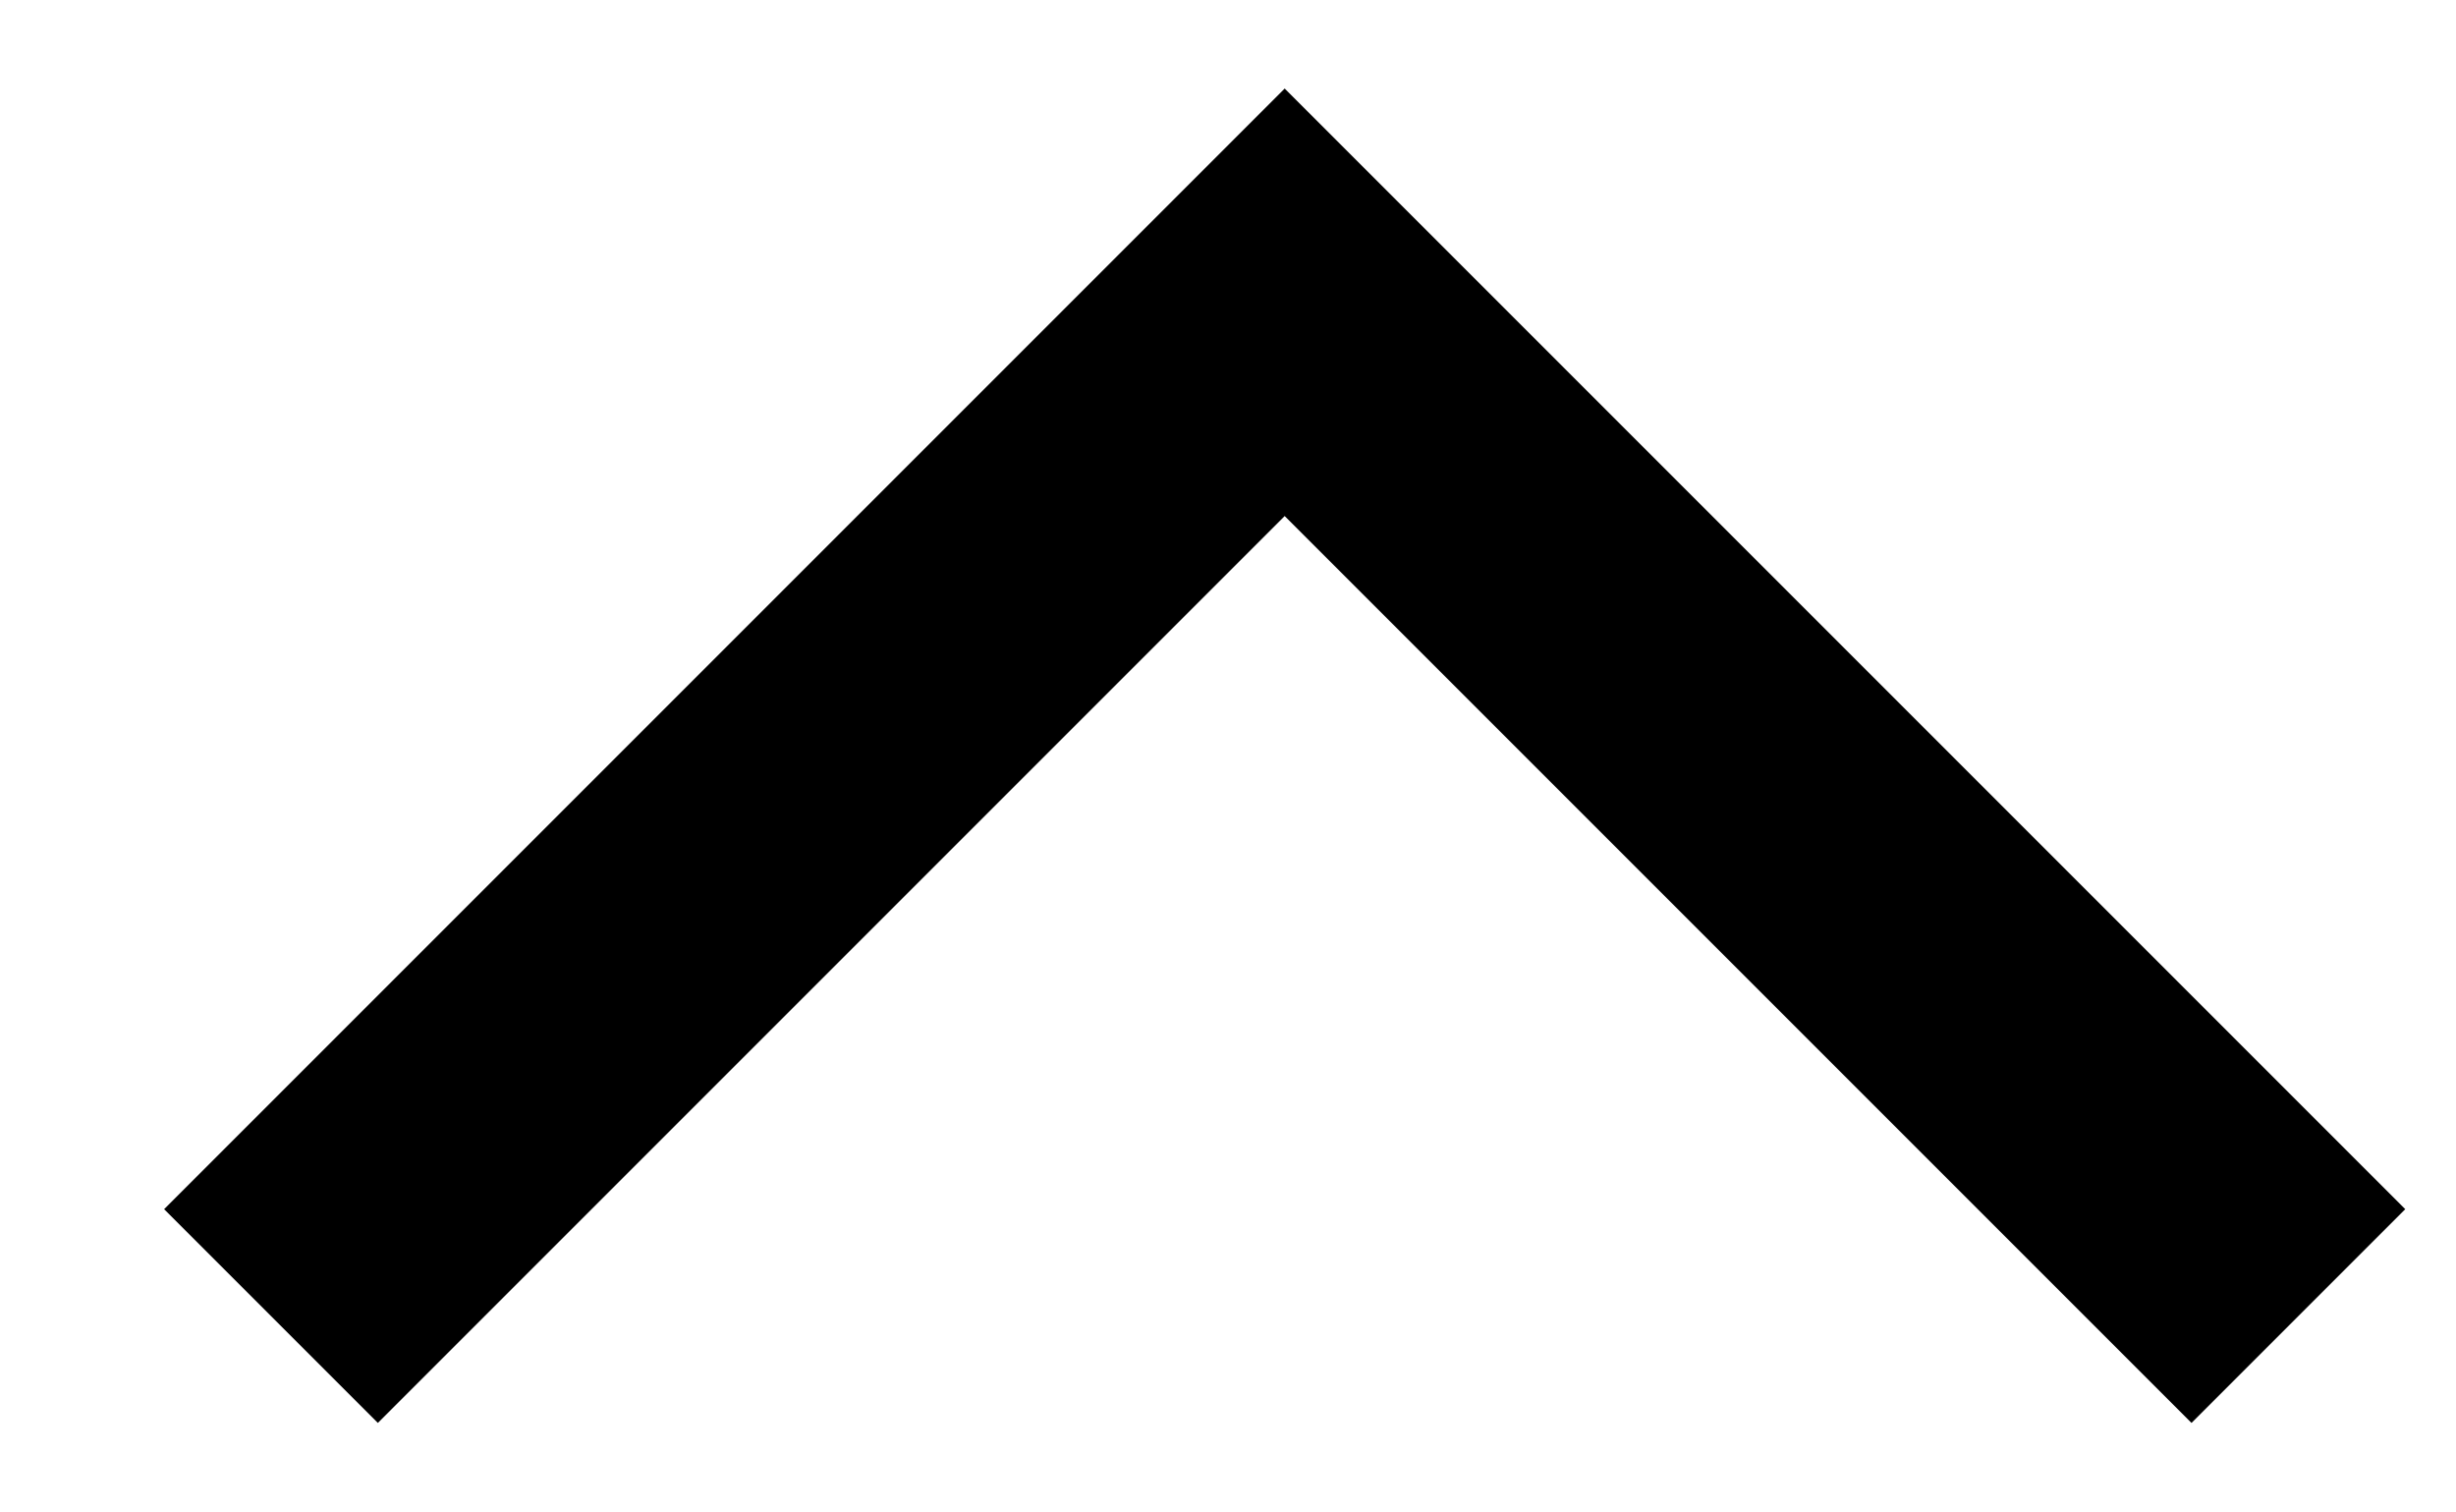
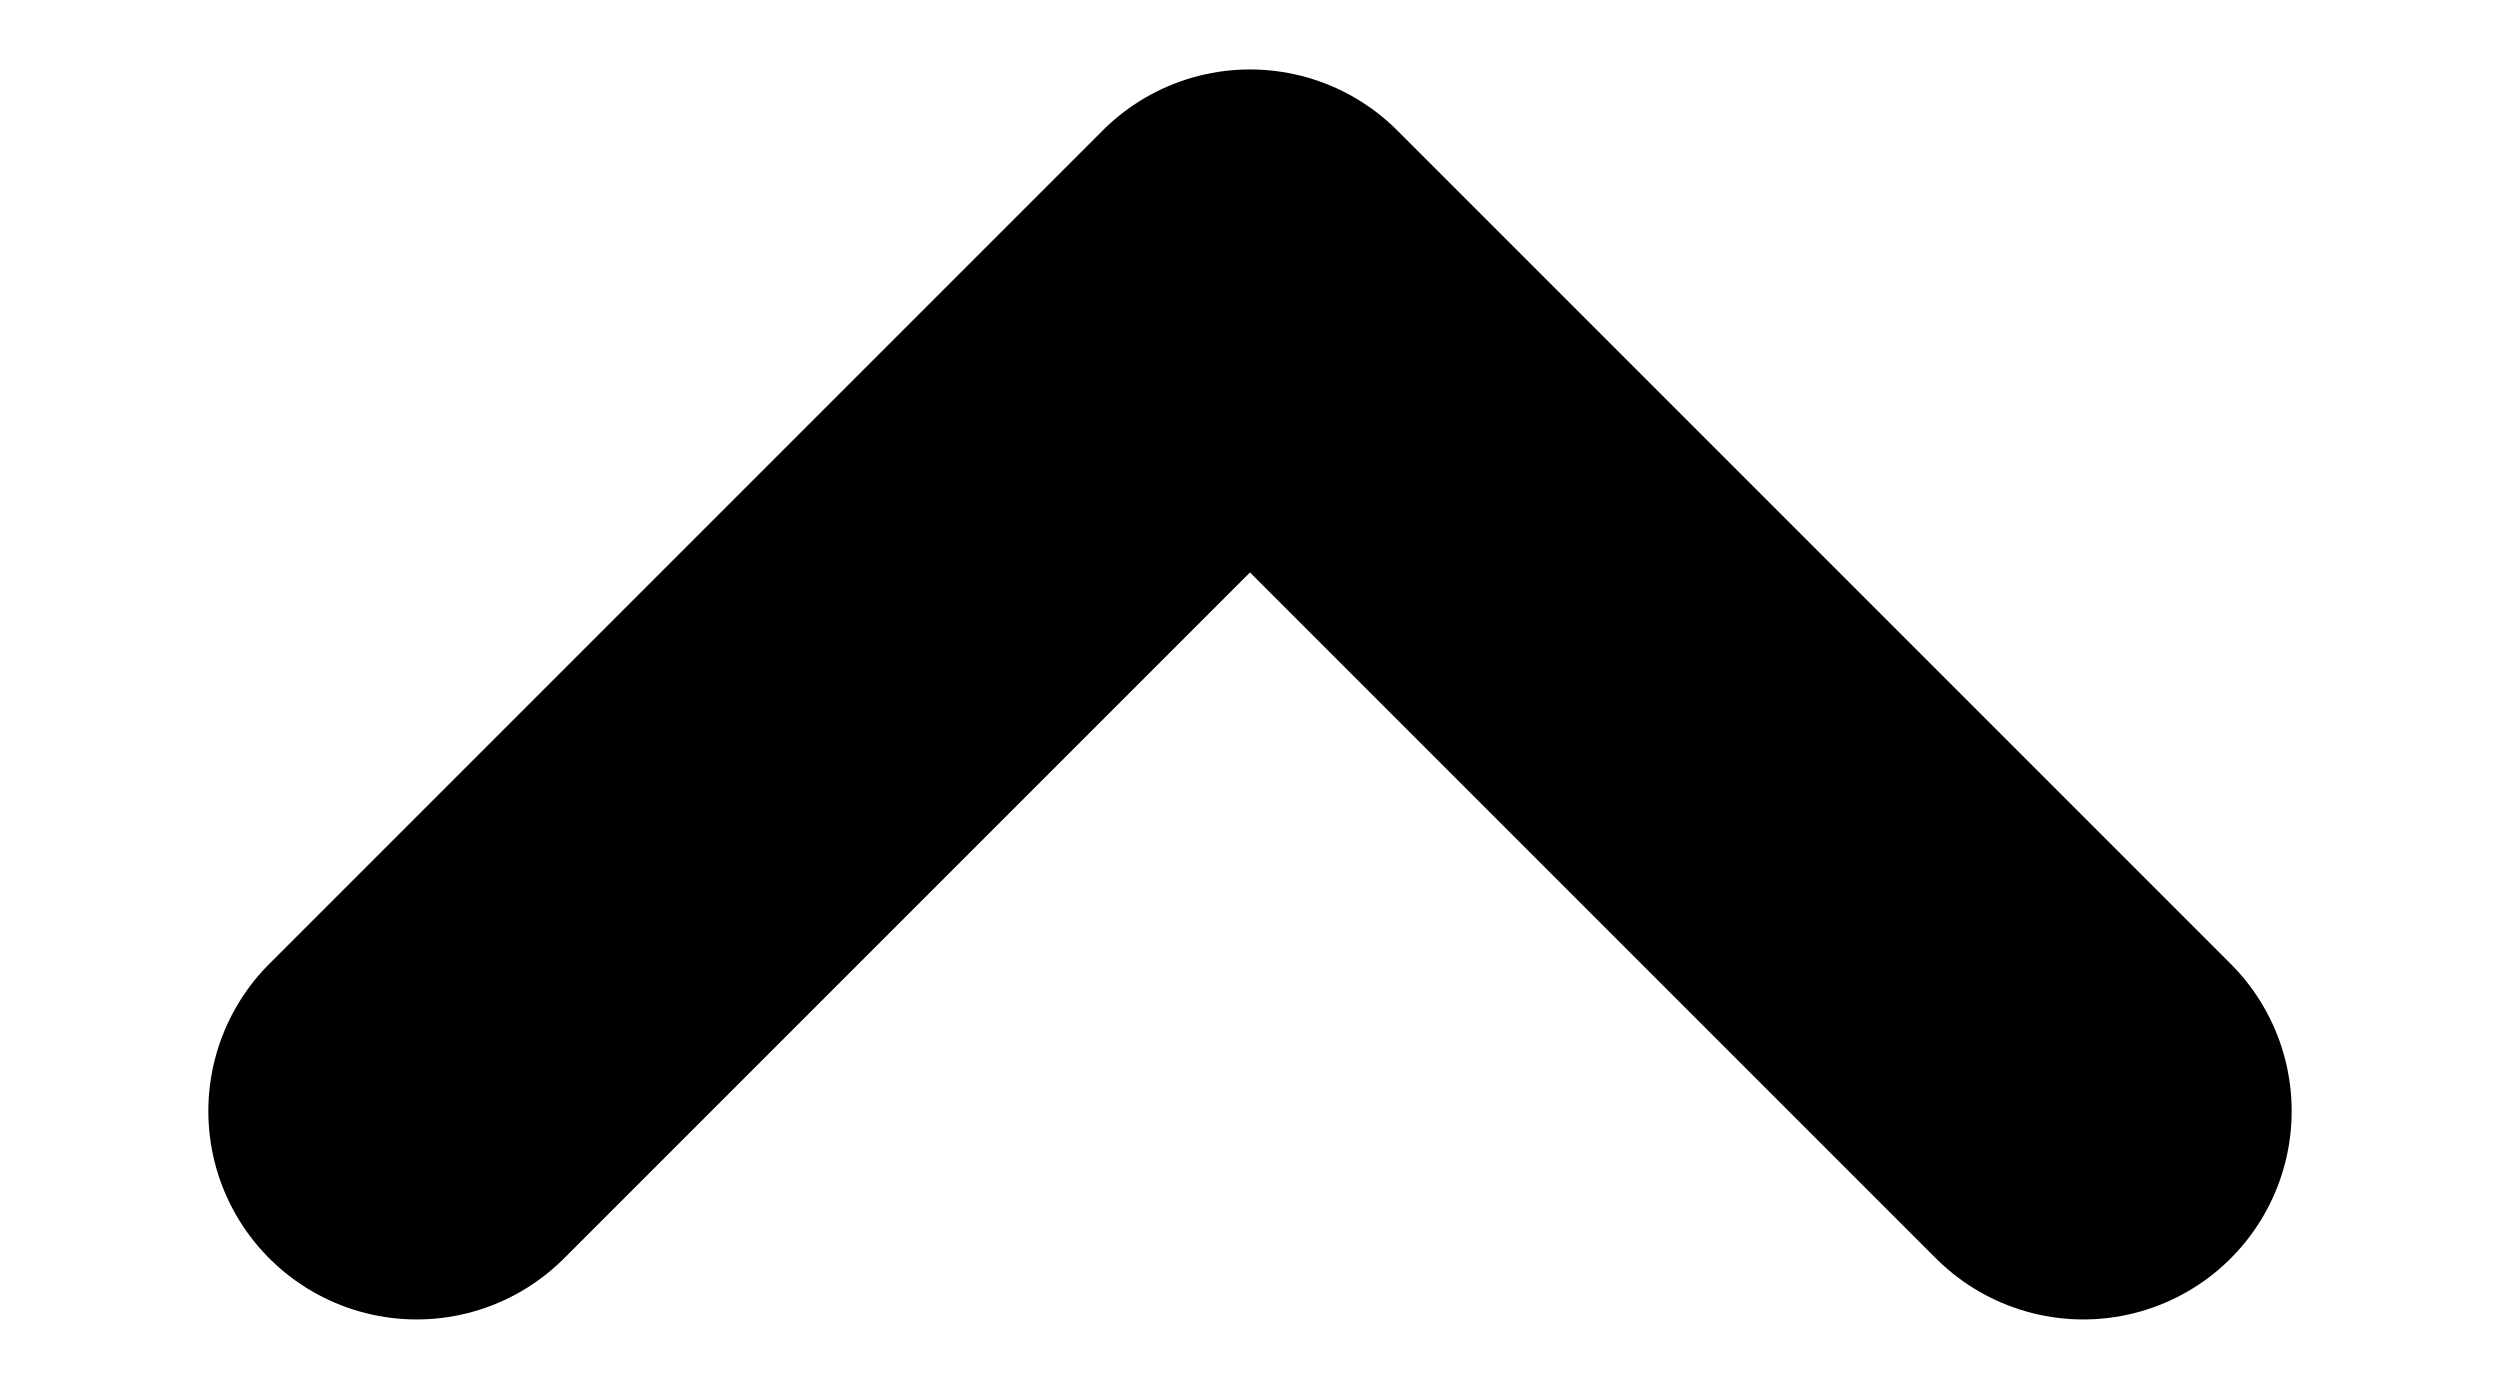
- <svg xmlns="http://www.w3.org/2000/svg" width="13" height="8" viewBox="0 0 13 8" fill="none">
-   <path d="M11.6 6.4L6.8 1.6L2 6.4" stroke="currentColor" stroke-width="1.6" stroke-linecap="square" />
+ <svg xmlns="http://www.w3.org/2000/svg" width="9" height="5" viewBox="0 0 9 5" fill="none">
+   <path d="M7.5 4L4.5 1L1.5 4" stroke="currentColor" stroke-width="1.5" stroke-linecap="round" stroke-linejoin="round" />
</svg>
